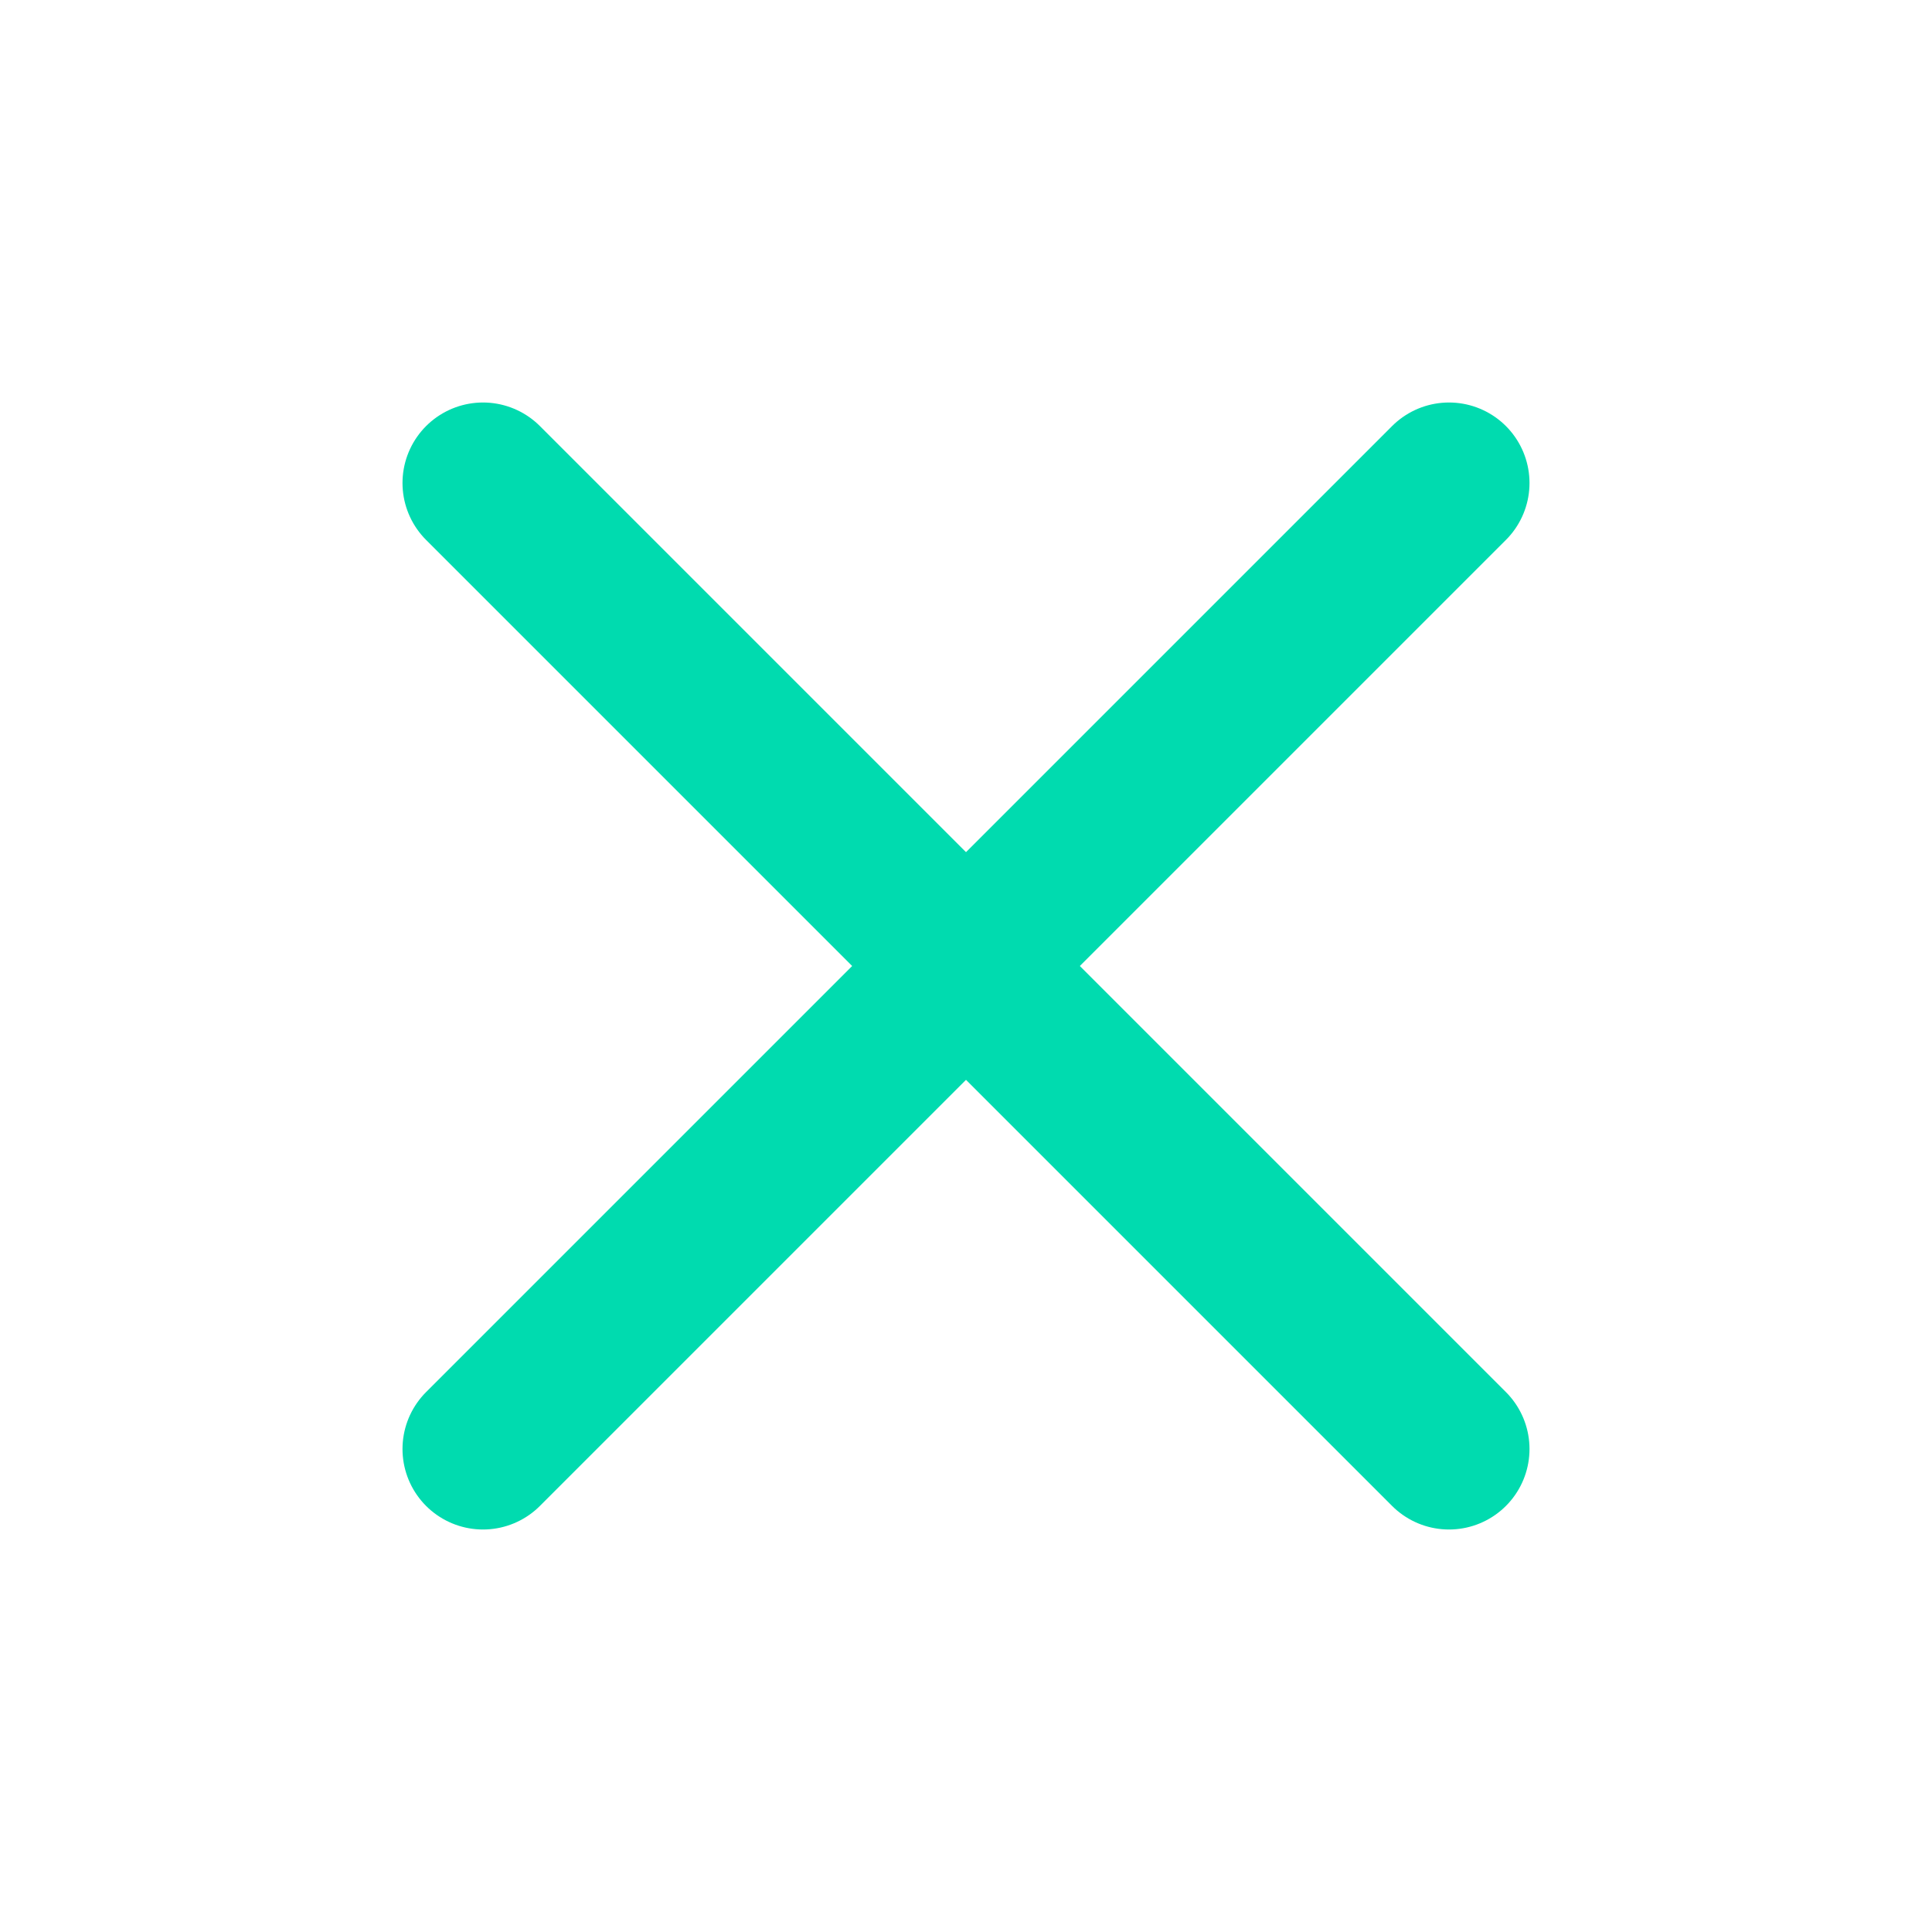
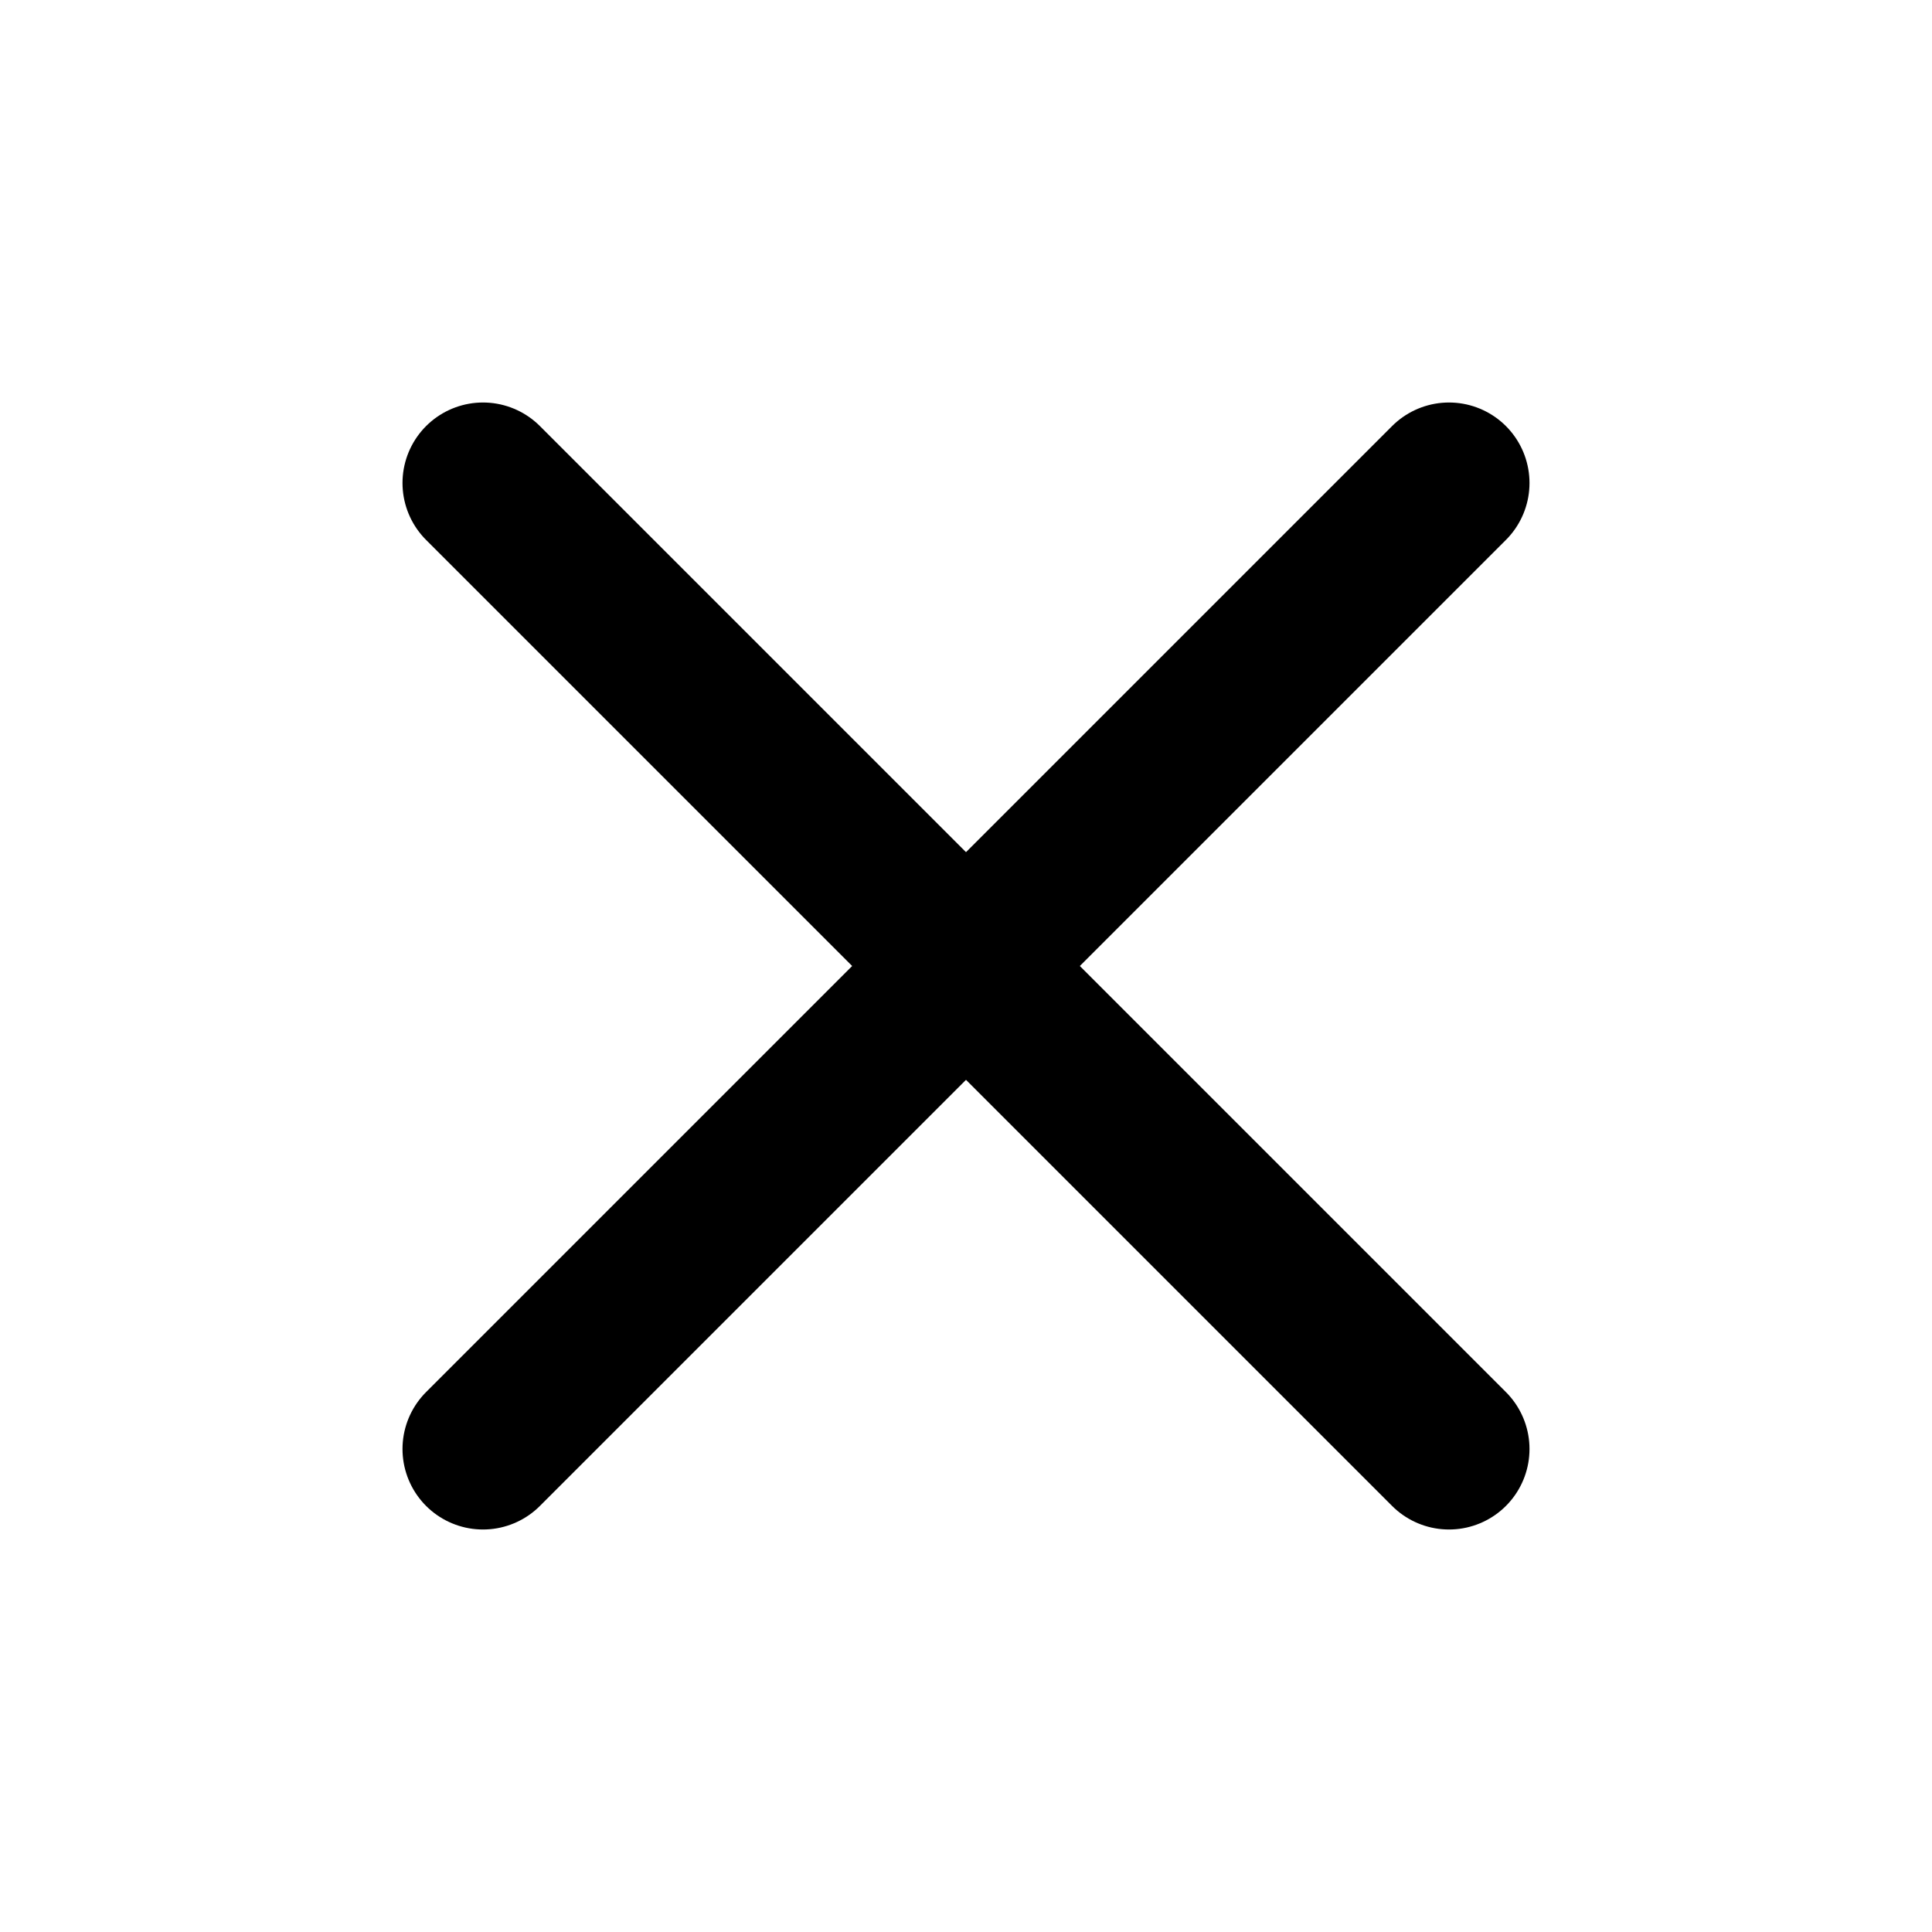
- <svg xmlns="http://www.w3.org/2000/svg" width="40" height="40" viewBox="0 0 24 24" fill="none" stroke="#00dbaf" stroke-width="2" stroke-linecap="round" stroke-linejoin="round" class="lucide lucide-x-icon lucide-x">
+ <svg xmlns="http://www.w3.org/2000/svg" width="40" height="40" viewBox="0 0 24 24" fill="none" stroke="currentColor" stroke-width="2" stroke-linecap="round" stroke-linejoin="round" class="lucide lucide-x-icon lucide-x">
  <path d="M18 6 6 18" />
  <path d="m6 6 12 12" />
</svg>
